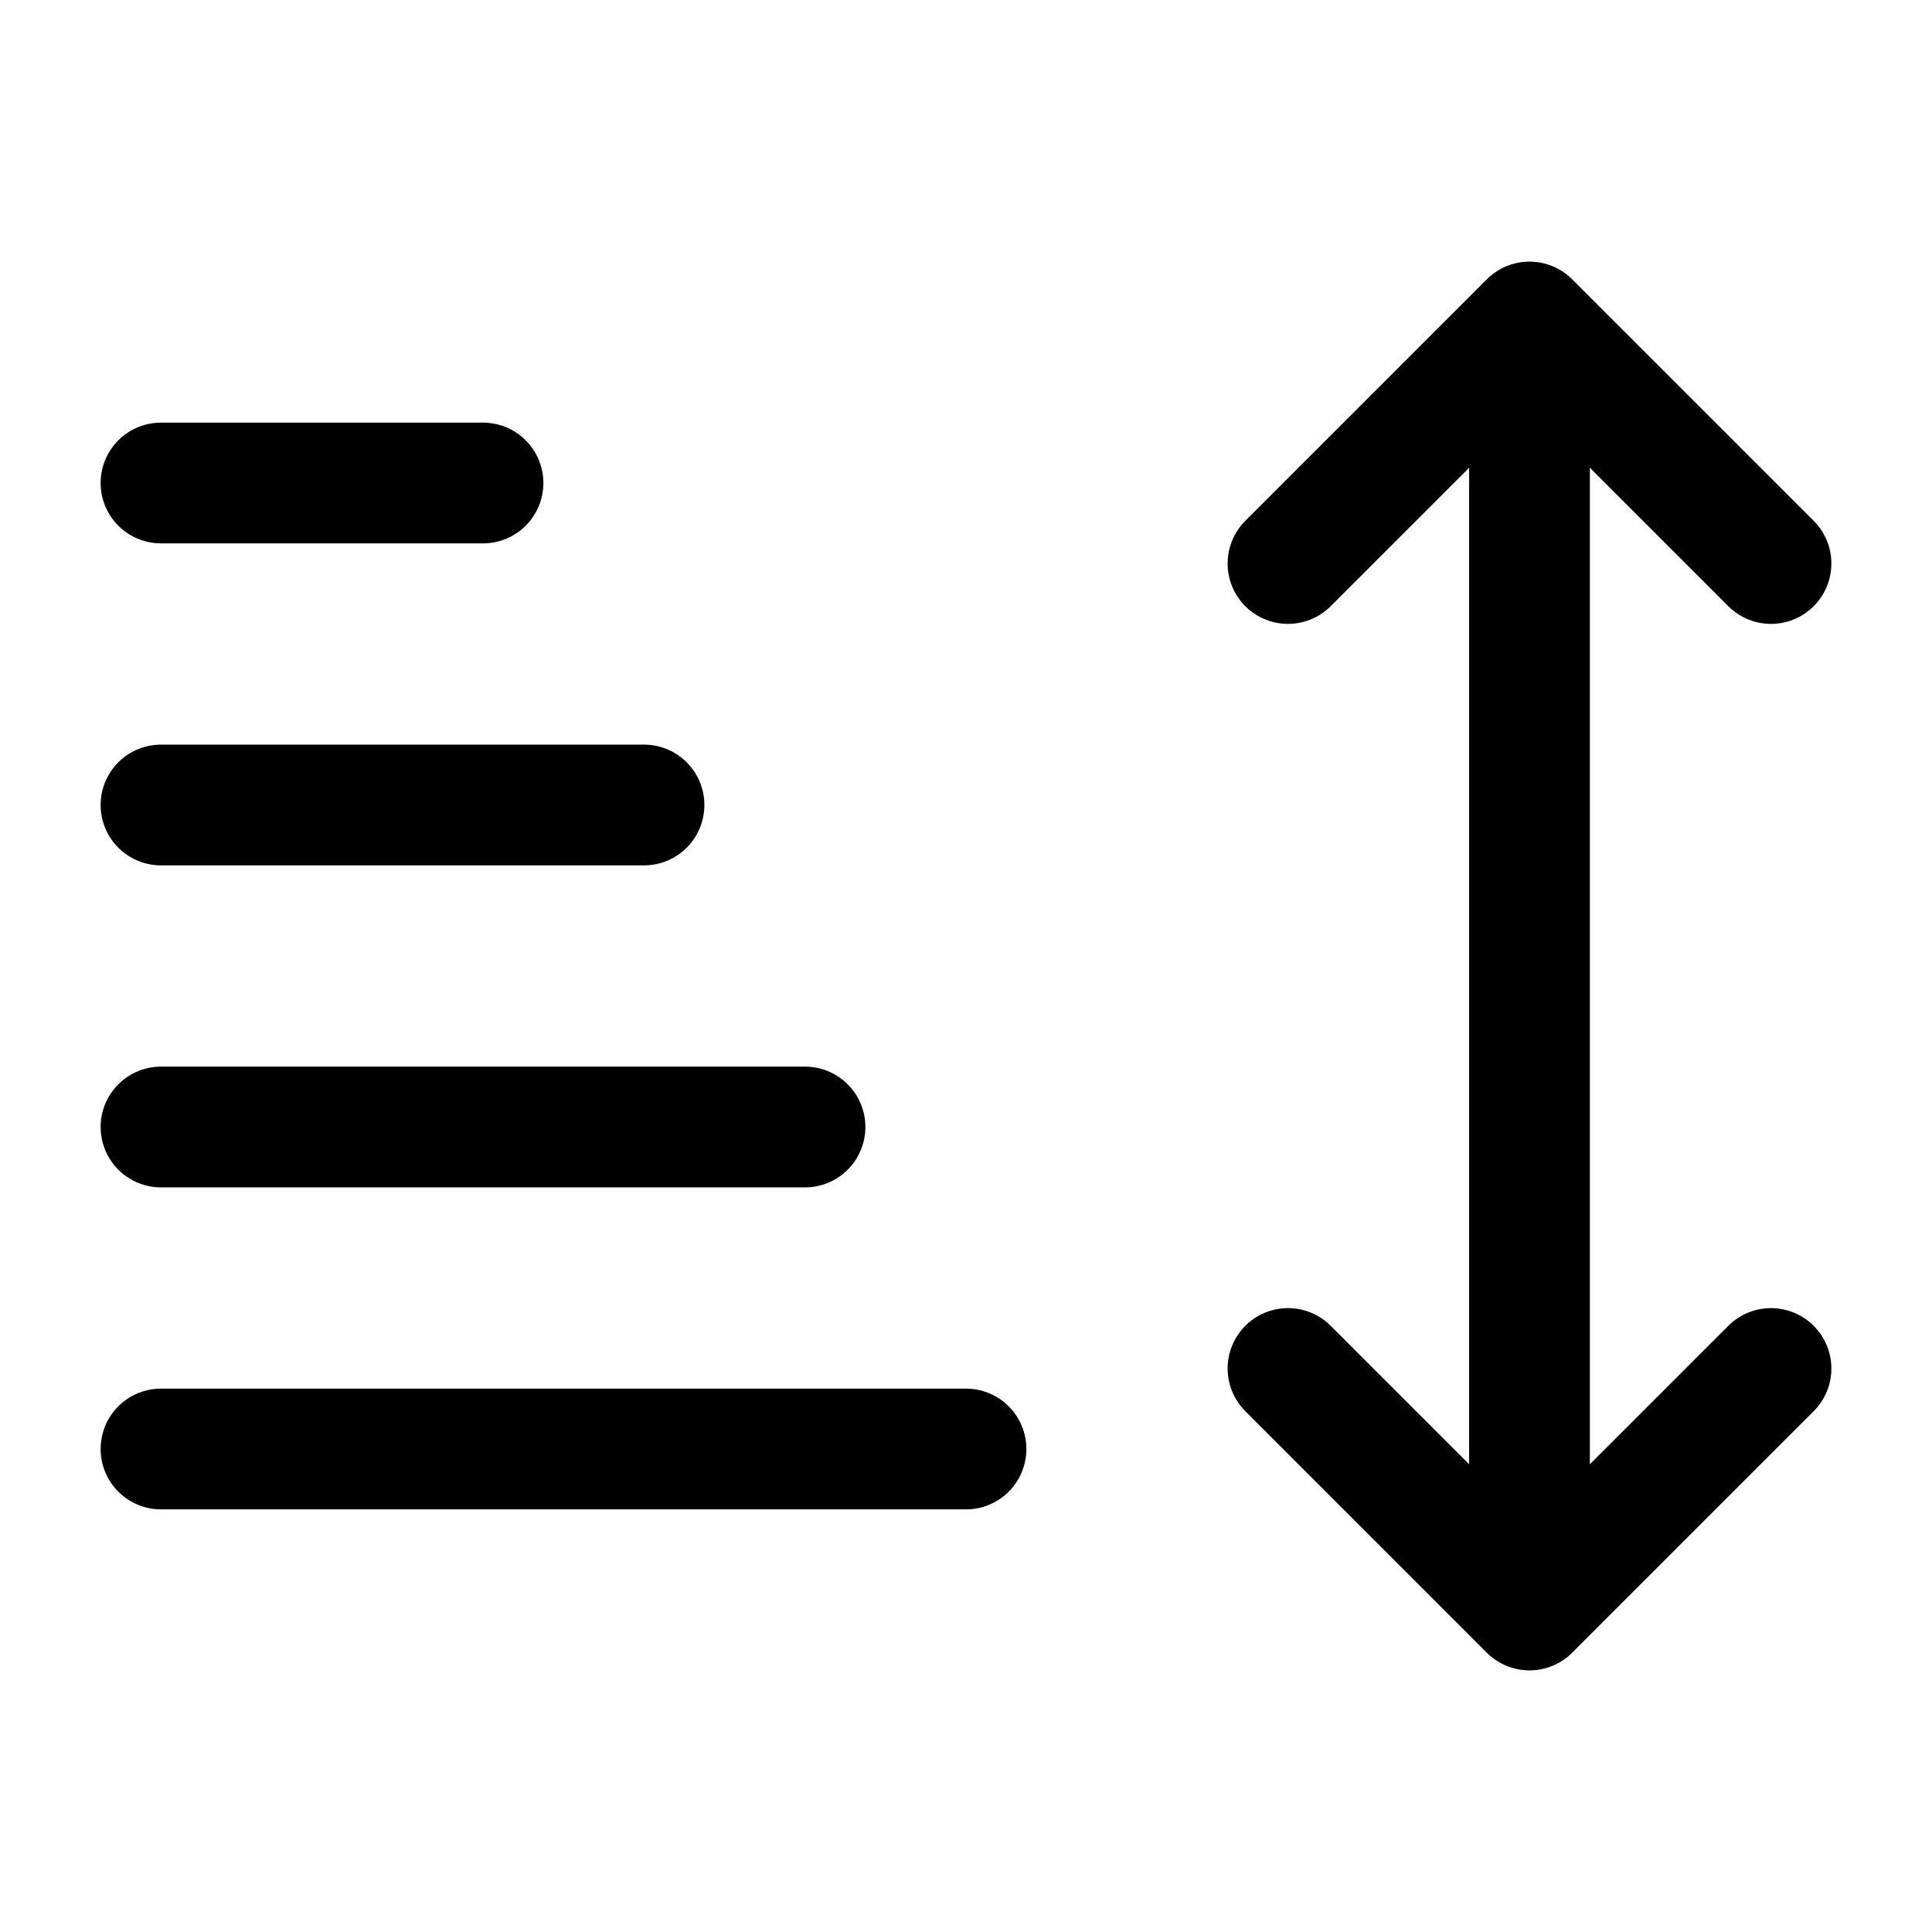
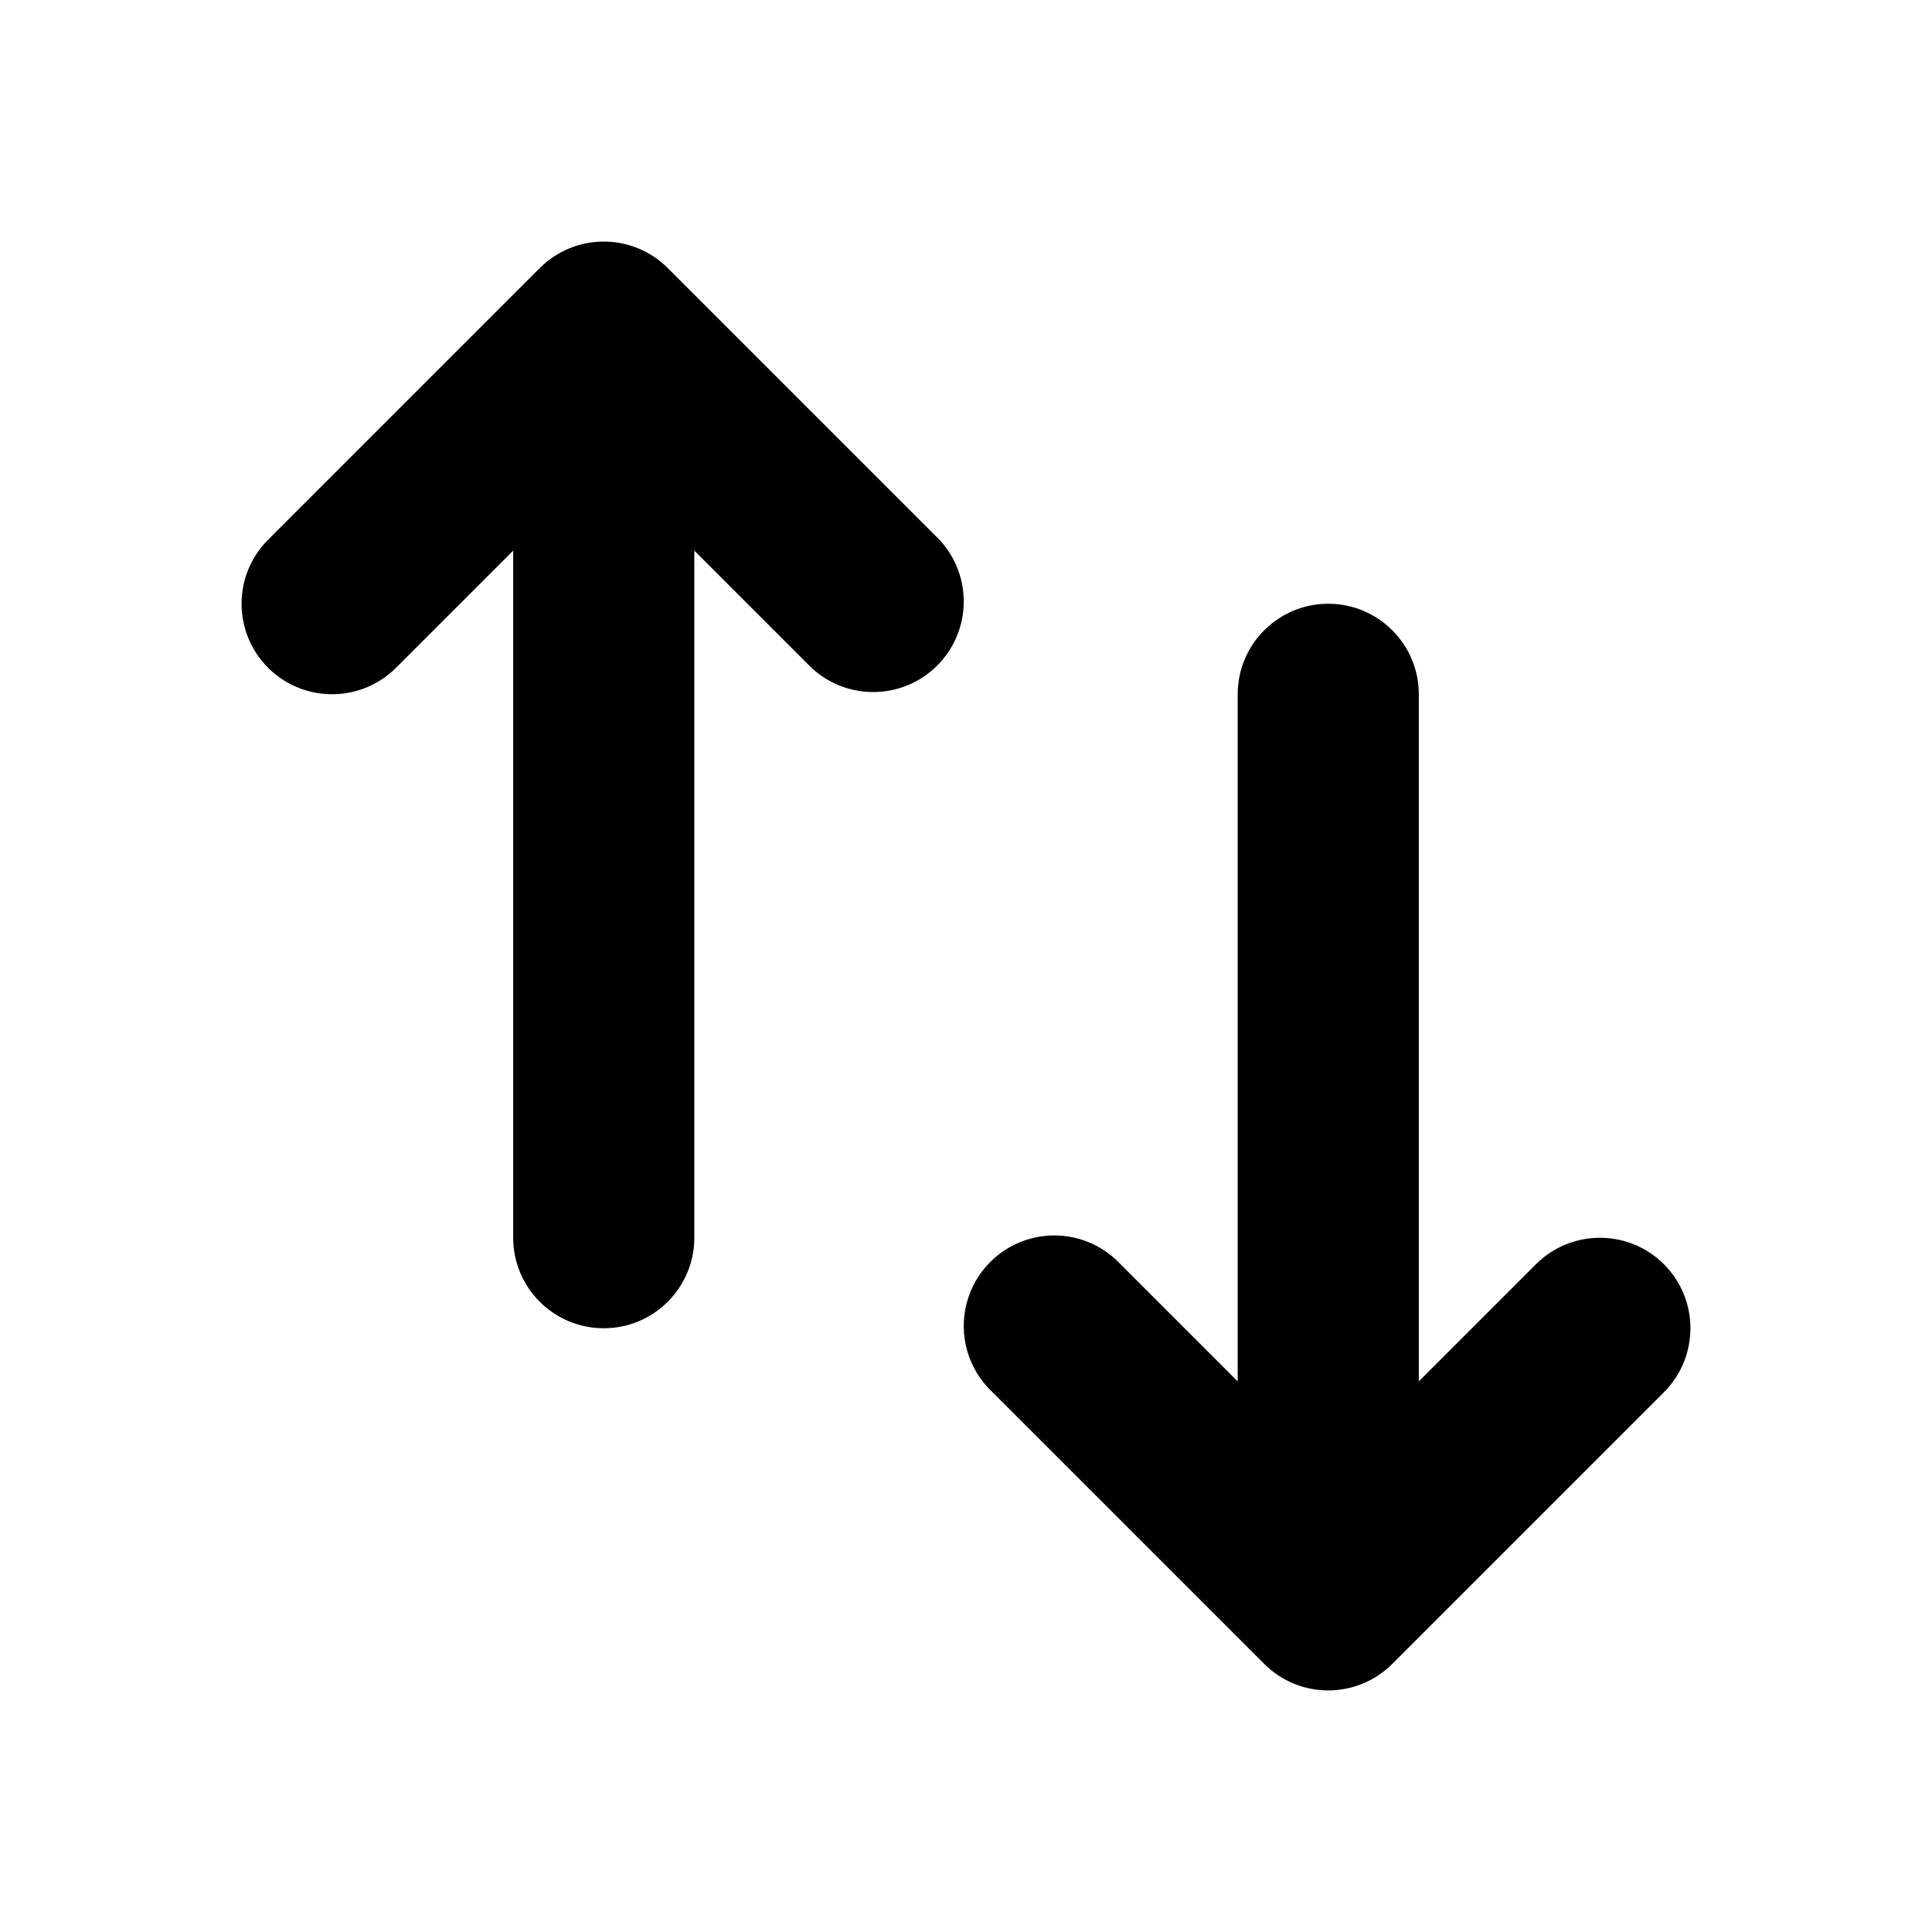
- <svg xmlns="http://www.w3.org/2000/svg" viewBox="0 0 24 24" stroke-width="1.5" fill="none" color="#000000">
-   <path d="M10 14H2" stroke="#000000" stroke-width="1.5" stroke-linecap="round" stroke-linejoin="round" />
-   <path d="M8 10H2" stroke="#000000" stroke-width="1.5" stroke-linecap="round" stroke-linejoin="round" />
-   <path d="M6 6H2" stroke="#000000" stroke-width="1.5" stroke-linecap="round" stroke-linejoin="round" />
-   <path d="M12 18H2" stroke="#000000" stroke-width="1.5" stroke-linecap="round" stroke-linejoin="round" />
-   <path d="M19 20V4M19 20L22 17M19 20L16 17M19 4L22 7M19 4L16 7" stroke="#000000" stroke-width="1.5" stroke-linecap="round" stroke-linejoin="round" />
+ <svg xmlns="http://www.w3.org/2000/svg" viewBox="0 0 16 16" fill="currentColor" class="size-4">
+   <path fill-rule="evenodd" d="M13.78 10.47a.75.75 0 0 1 0 1.06l-2.25 2.25a.75.75 0 0 1-1.06 0l-2.25-2.25a.75.75 0 1 1 1.06-1.06l.97.97V5.75a.75.75 0 0 1 1.5 0v5.69l.97-.97a.75.75 0 0 1 1.06 0ZM2.22 5.53a.75.75 0 0 1 0-1.06l2.25-2.25a.75.75 0 0 1 1.06 0l2.25 2.25a.75.75 0 0 1-1.06 1.06l-.97-.97v5.69a.75.75 0 0 1-1.5 0V4.56l-.97.97a.75.75 0 0 1-1.06 0Z" clip-rule="evenodd" />
</svg>
